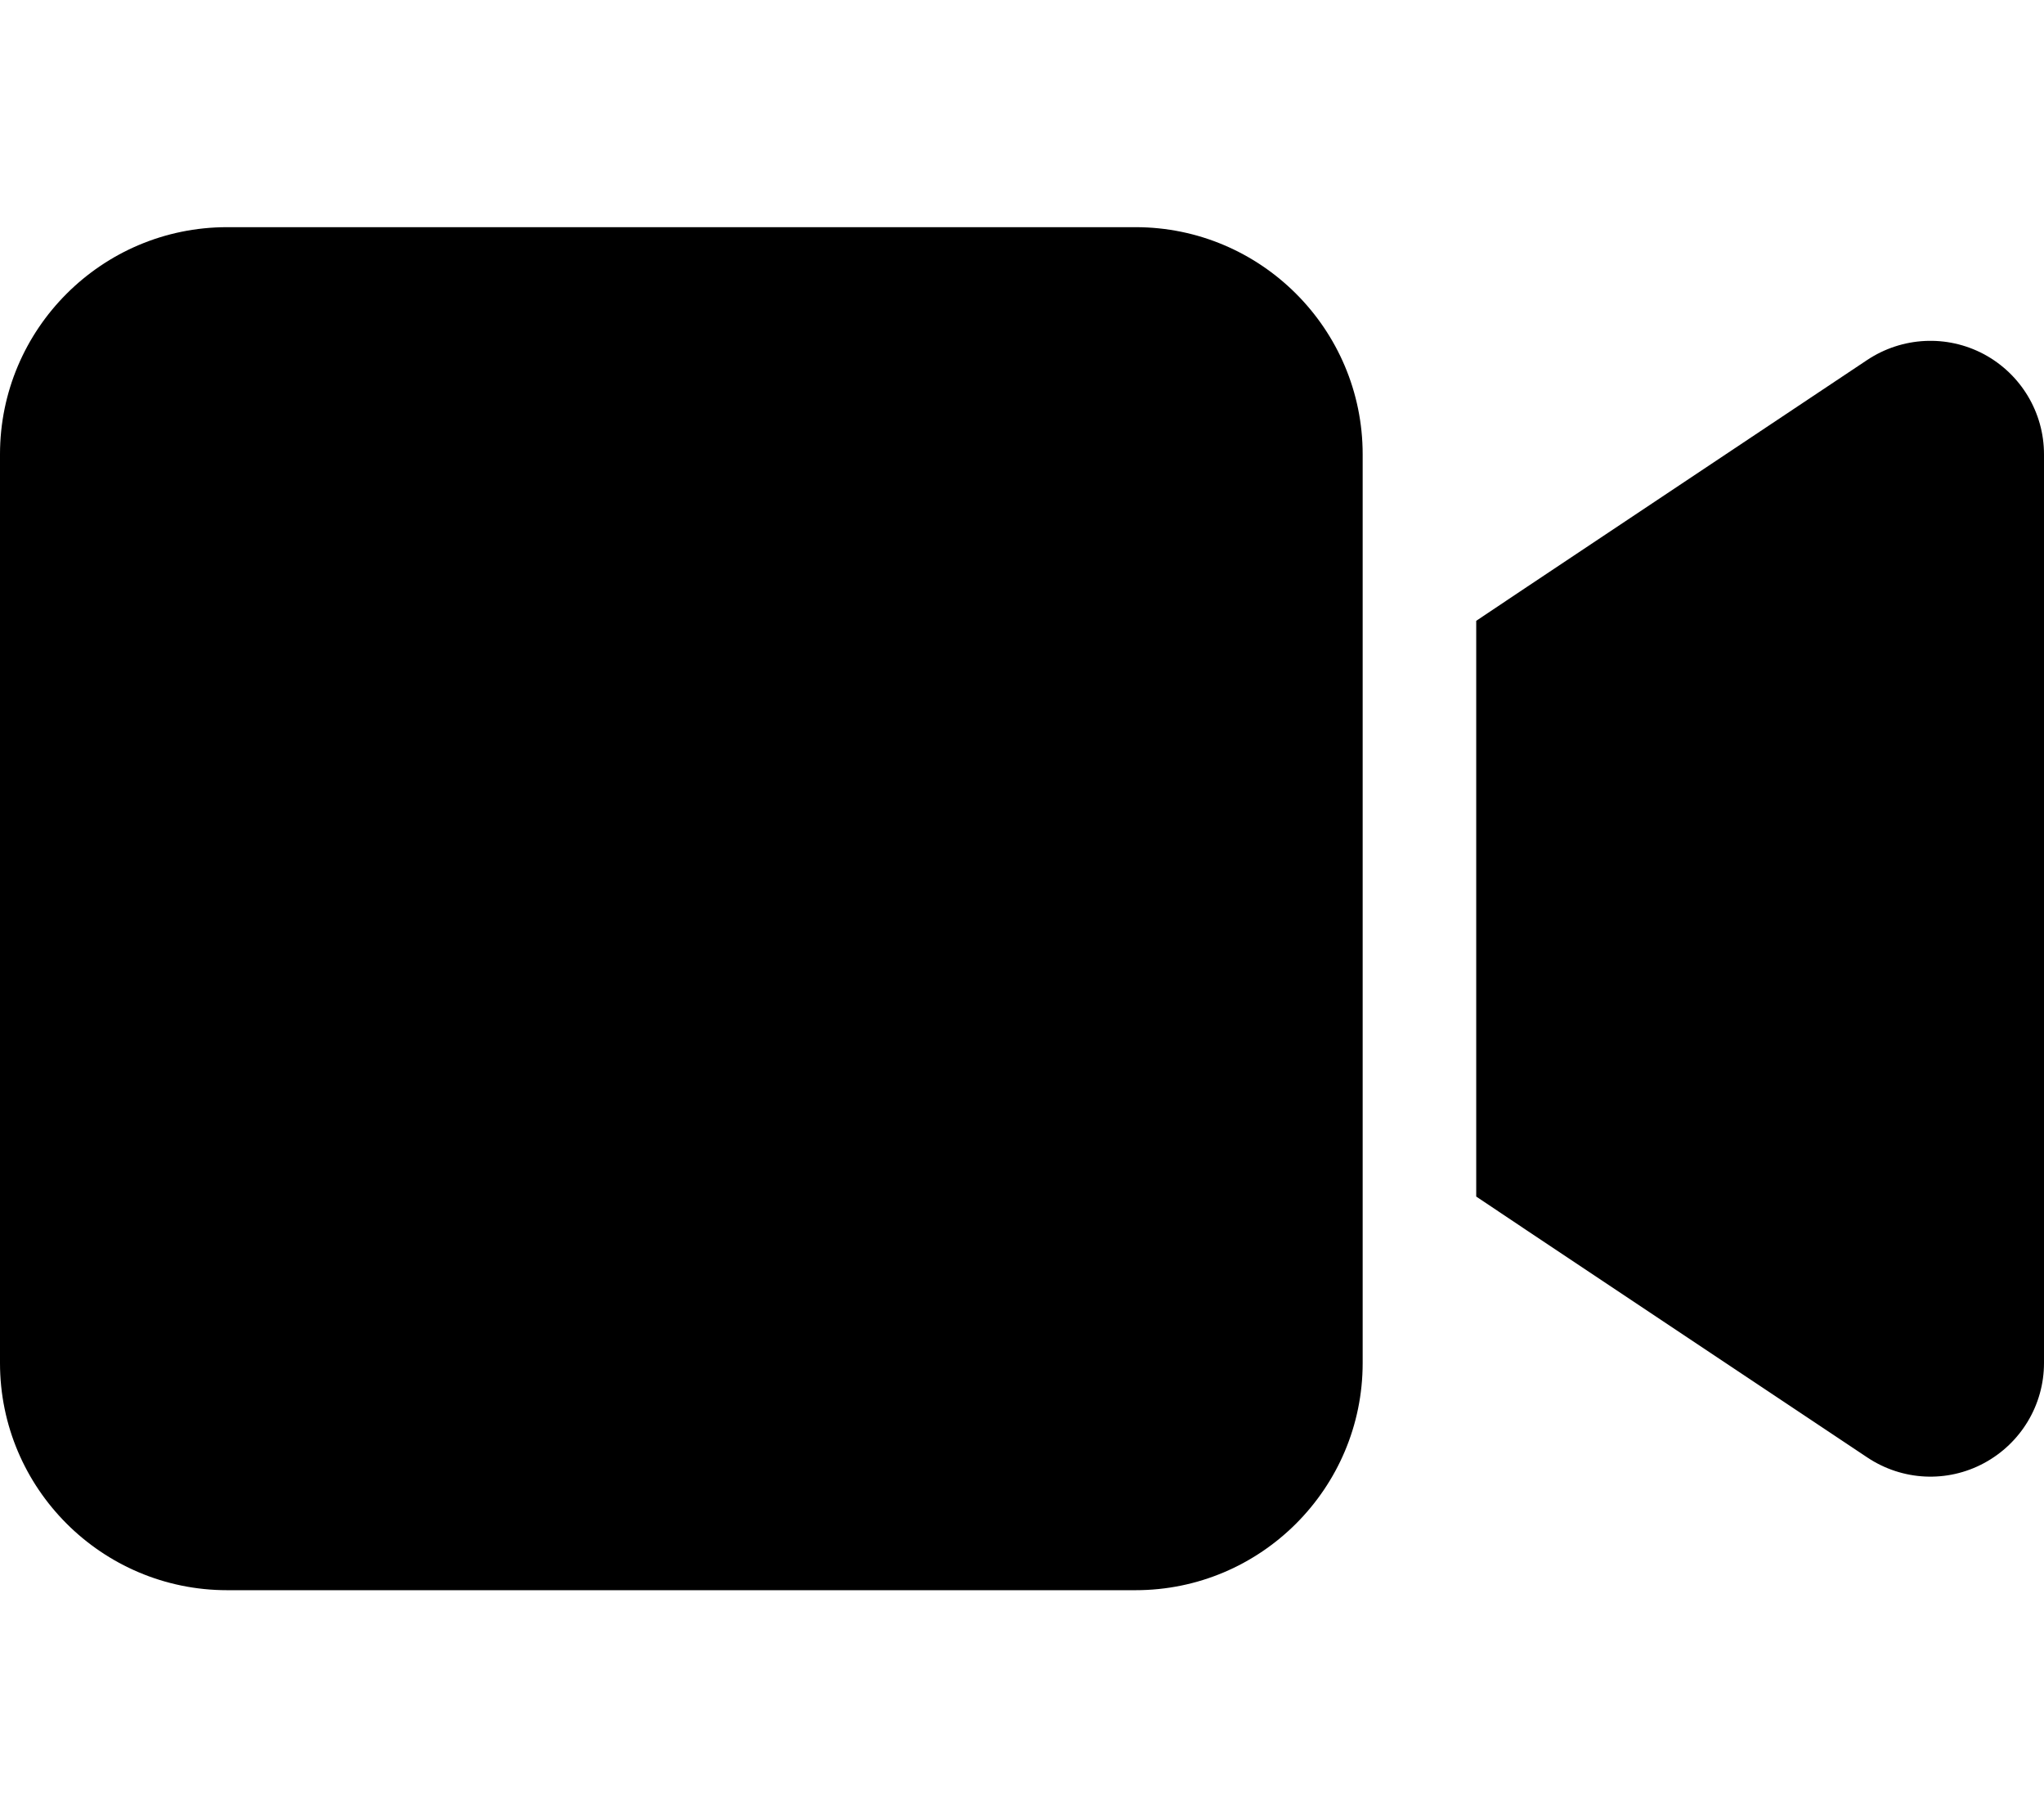
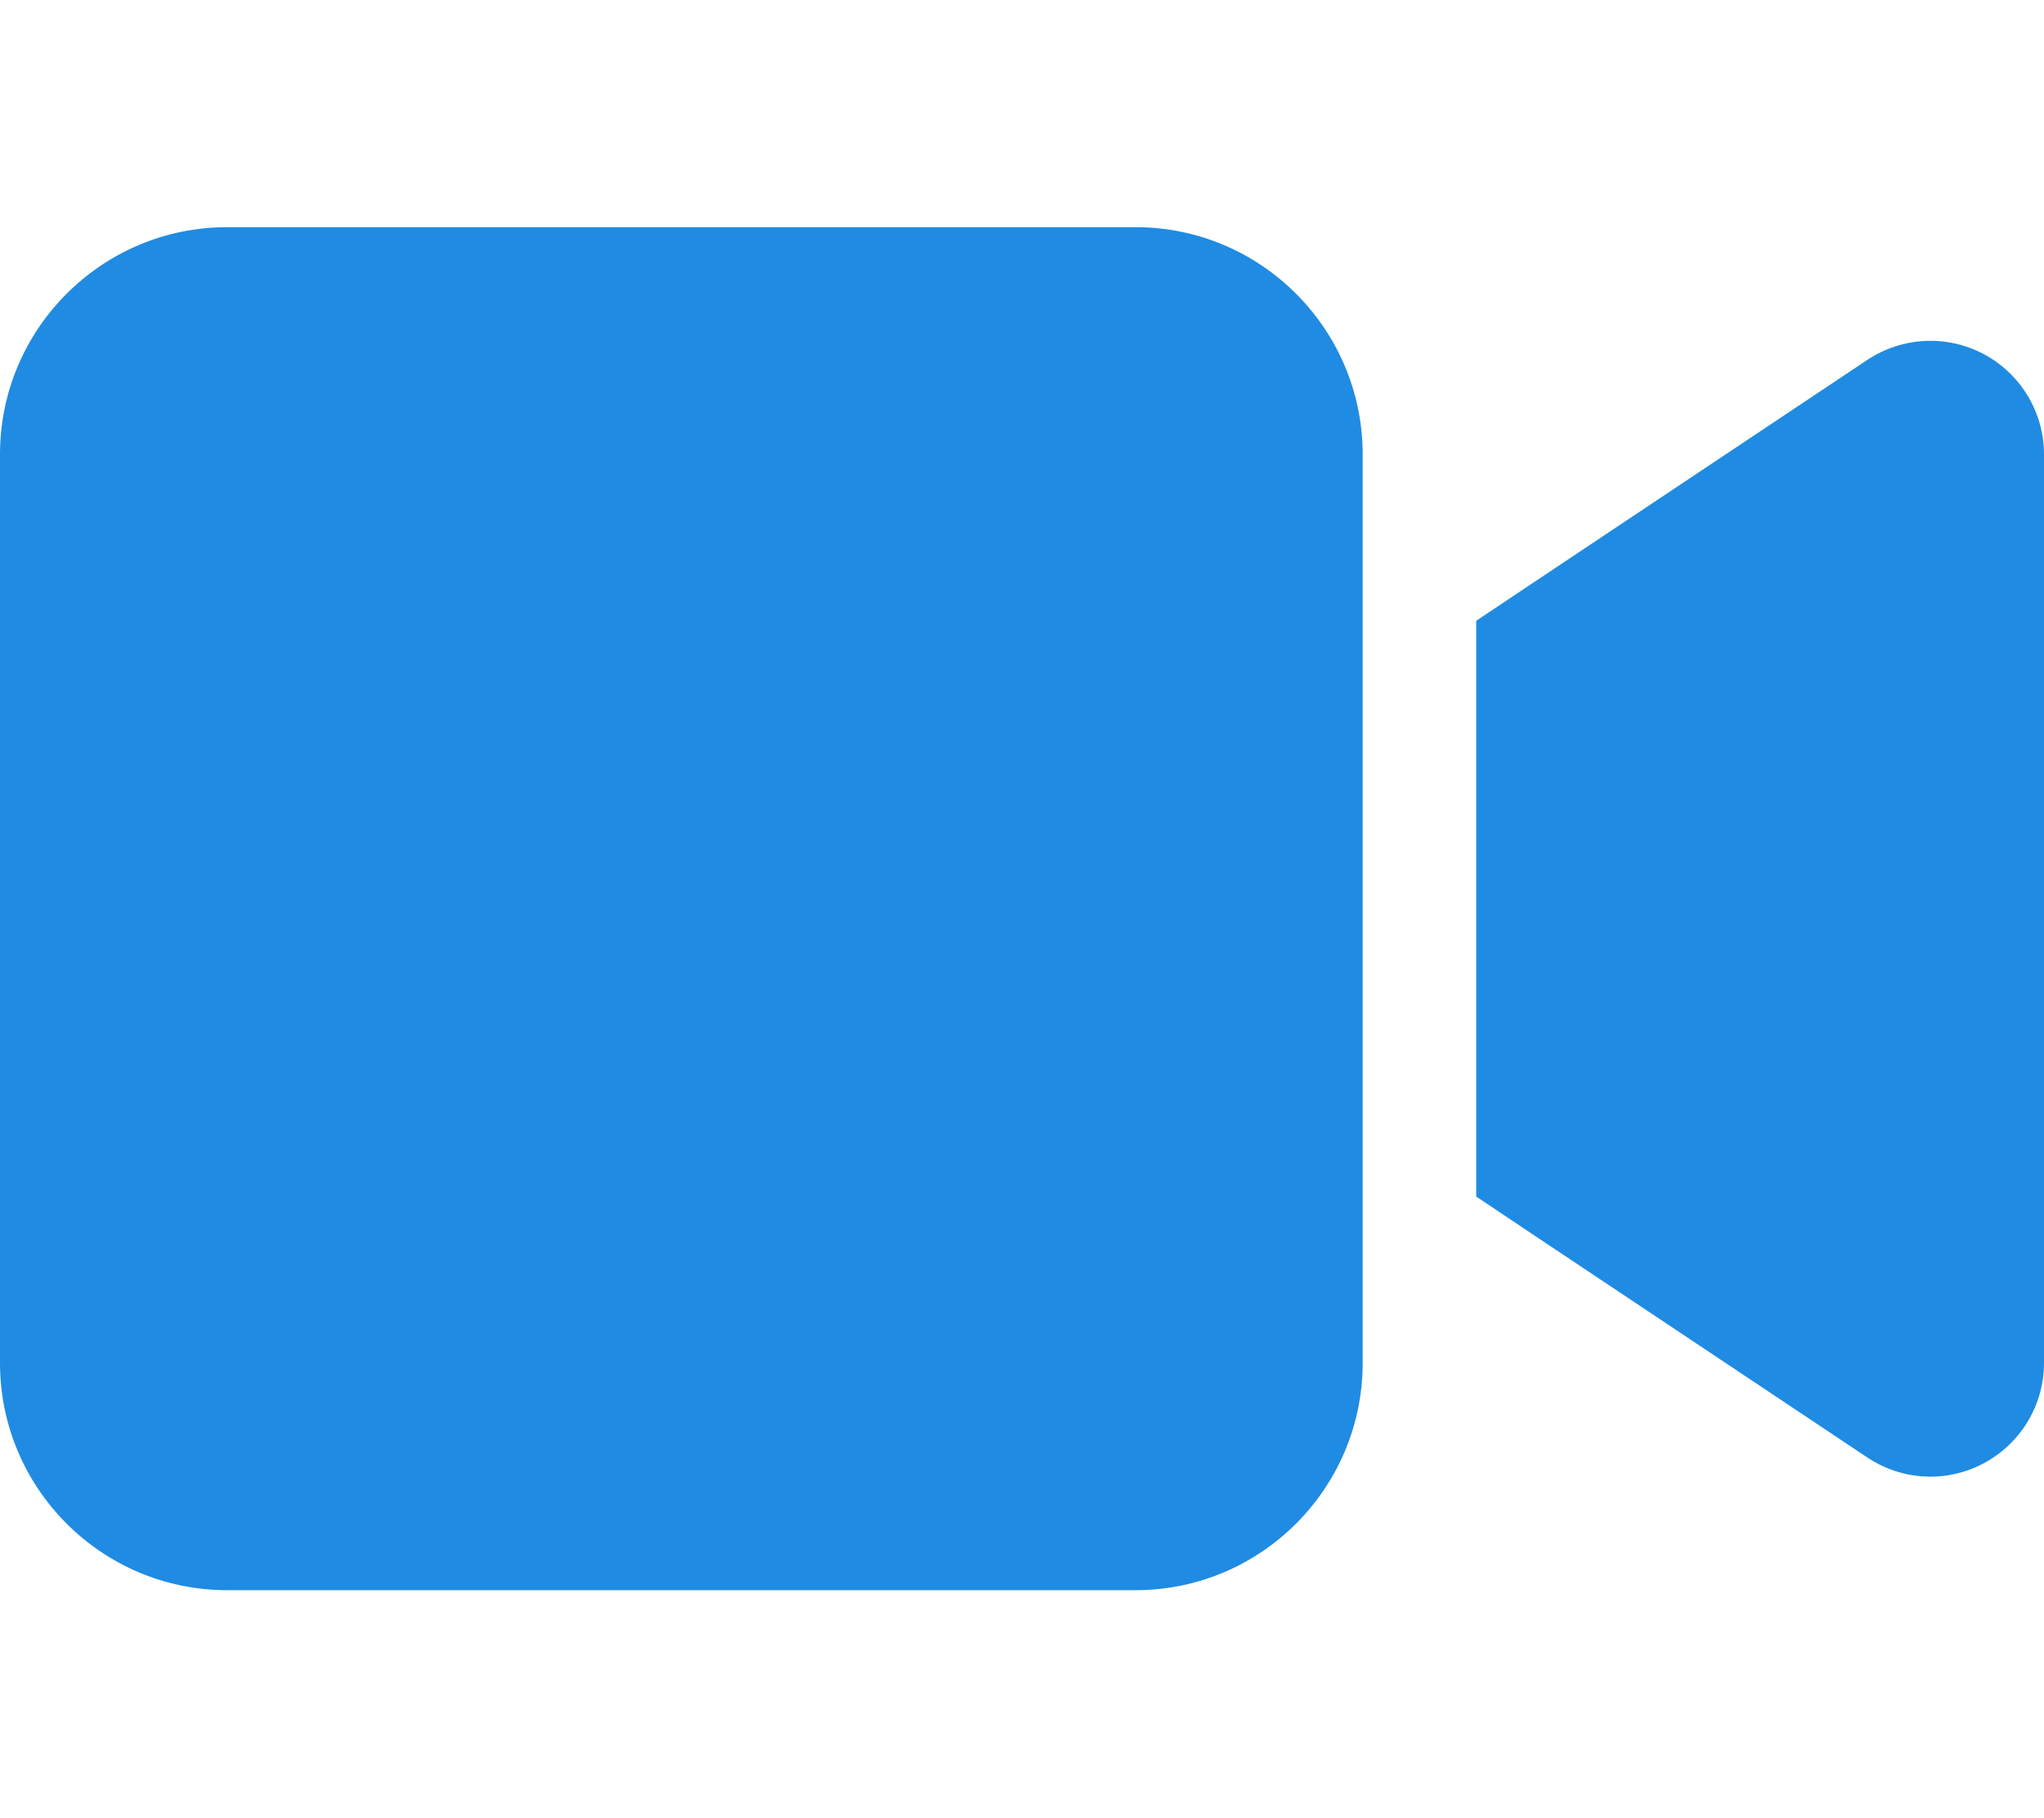
- <svg xmlns="http://www.w3.org/2000/svg" viewBox="0 0 576 512">
+ <svg xmlns="http://www.w3.org/2000/svg" fill="#208be2" viewBox="0 0 576 512">
  <path d="M0 128C0 92.7 28.7 64 64 64H320c35.3 0 64 28.7 64 64V384c0 35.3-28.7 64-64 64H64c-35.3 0-64-28.7-64-64V128zM559.1 99.8c10.4 5.6 16.9 16.4 16.9 28.2V384c0 11.8-6.5 22.6-16.9 28.2s-23 5-32.9-1.6l-96-64L416 337.1V320 192 174.9l14.2-9.5 96-64c9.8-6.5 22.4-7.2 32.9-1.6z" />
</svg>
